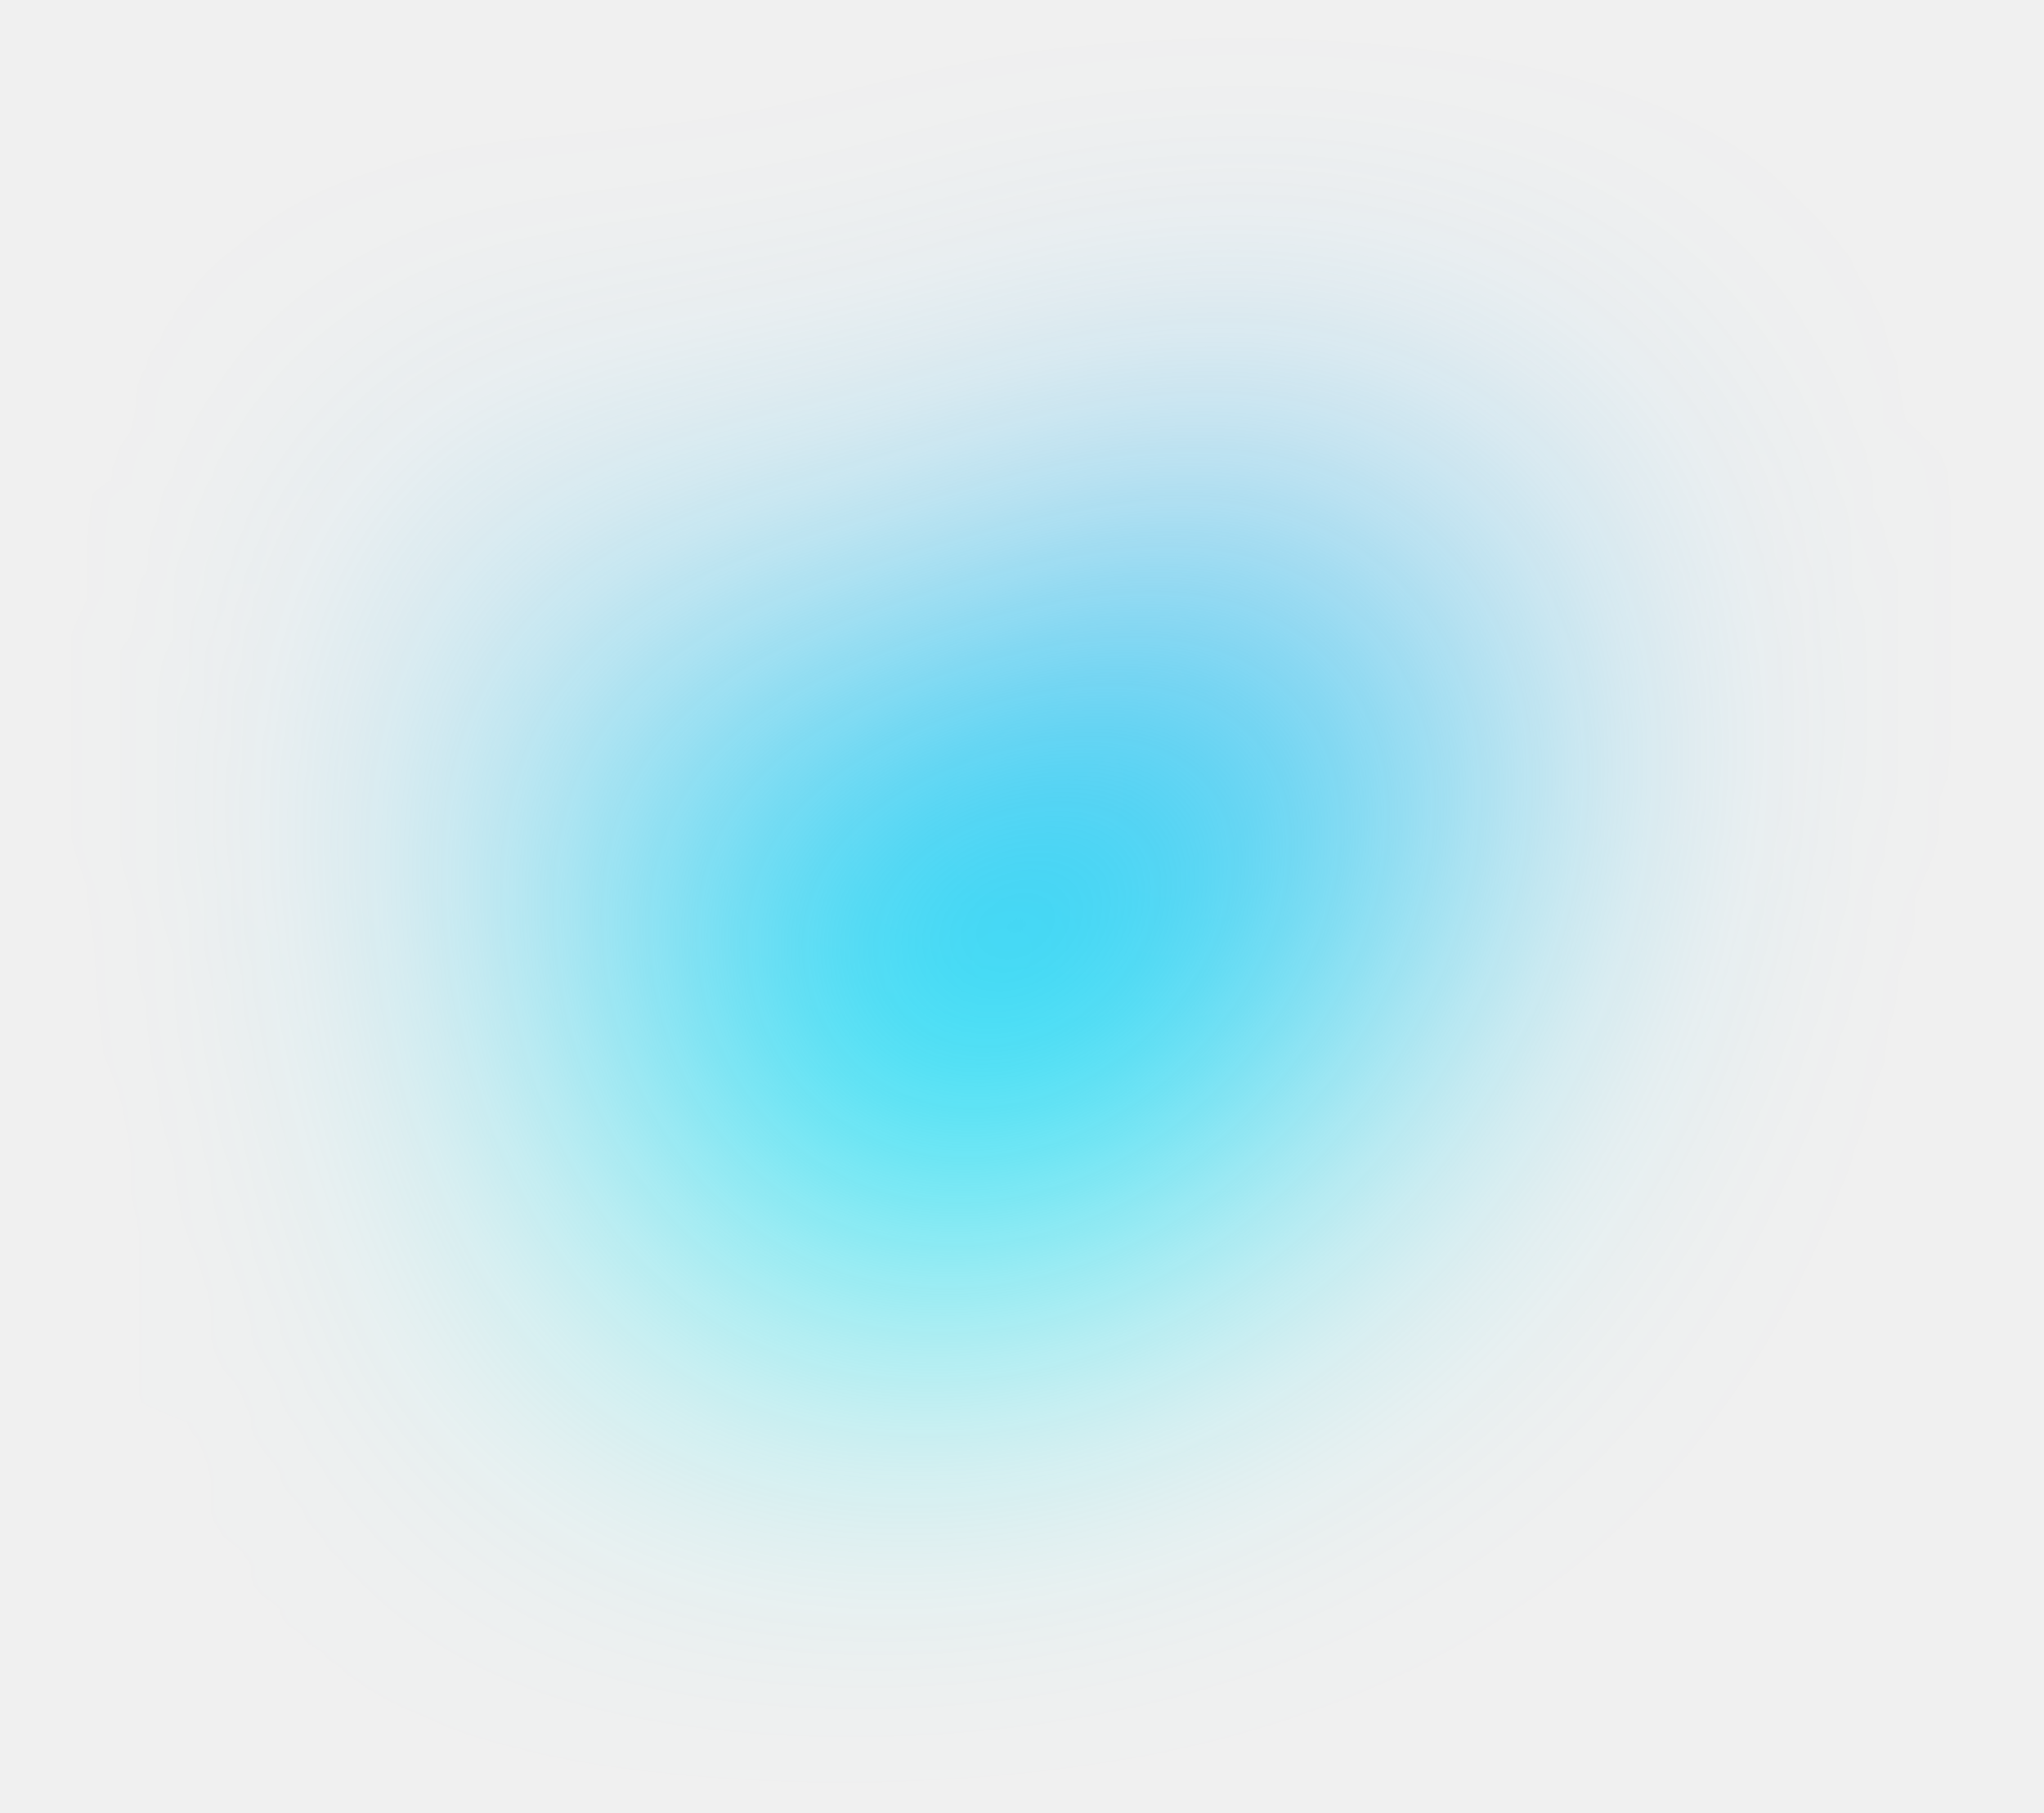
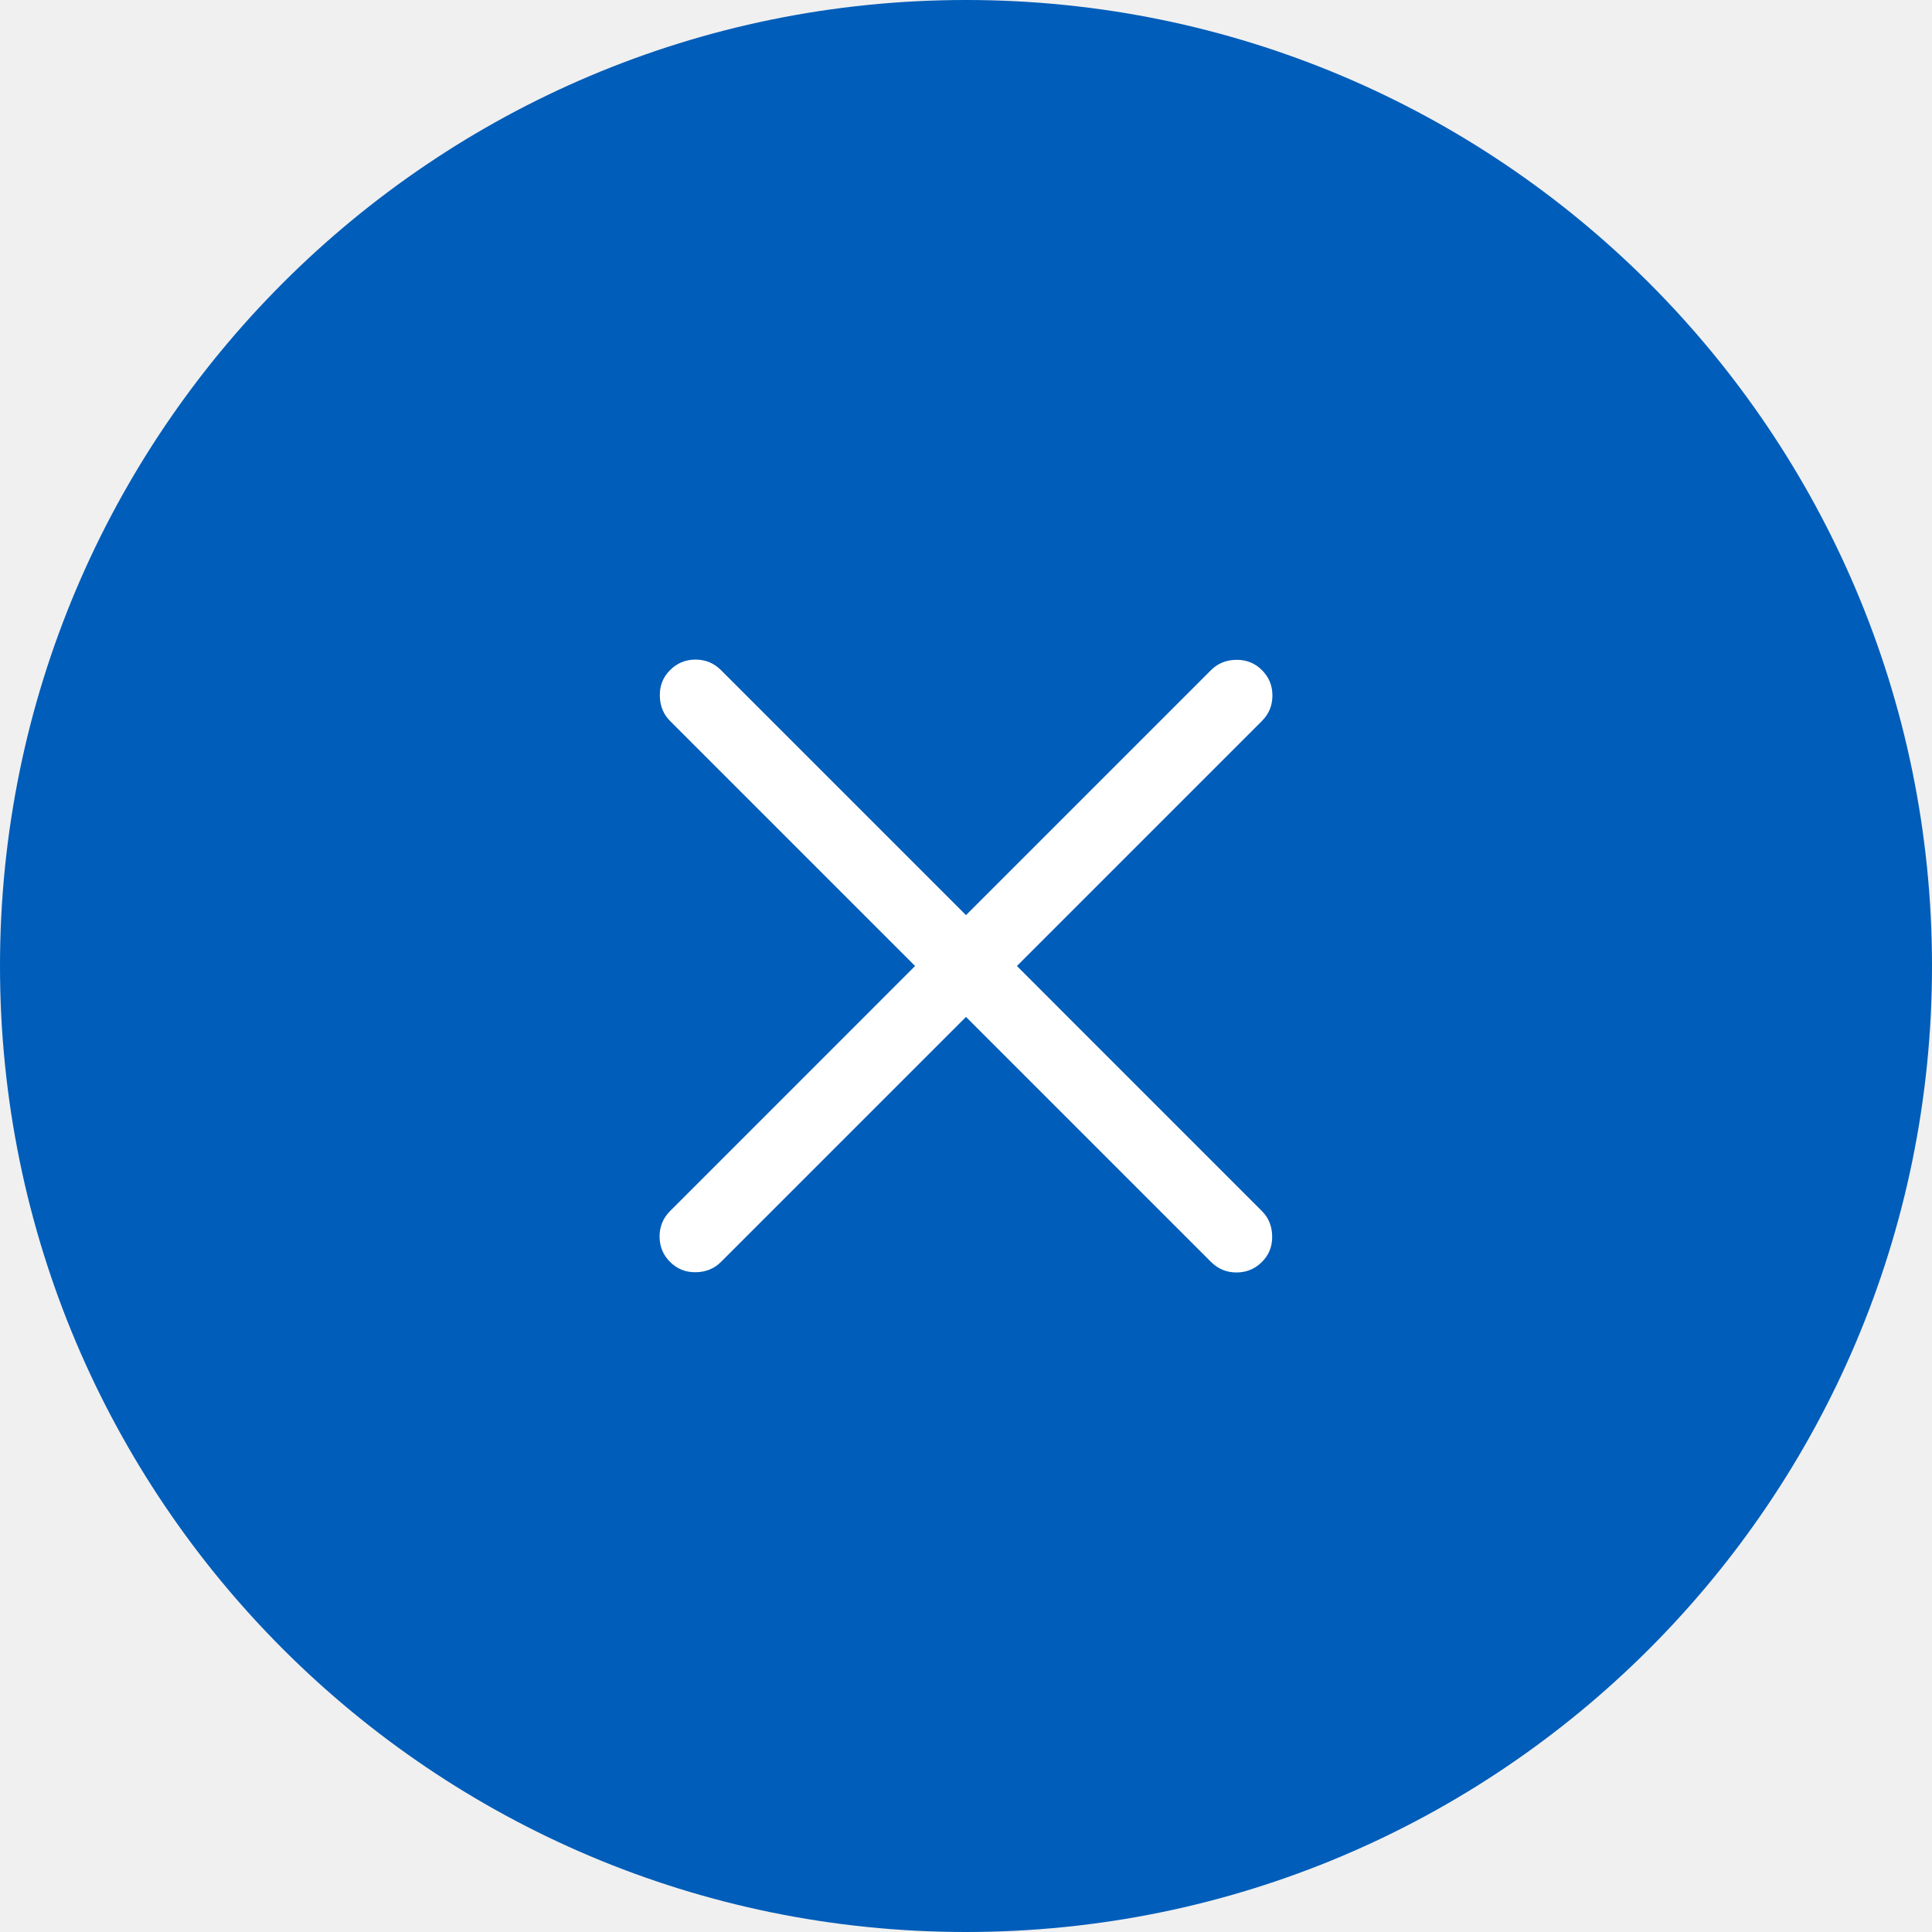
- <svg xmlns="http://www.w3.org/2000/svg" width="195" height="173" viewBox="0 0 195 173" fill="none">
-   <g filter="url(#filter0_f_26_11)">
-     <path d="M145 58.591C141.506 60.043 137.753 61.024 133.808 61.467C137.879 59.183 140.925 55.587 142.377 51.352C138.552 53.482 134.366 54.982 130.001 55.786C127.065 52.846 123.177 50.898 118.94 50.243C114.703 49.589 110.353 50.264 106.568 52.165C102.782 54.066 99.771 57.086 98.003 60.756C96.234 64.426 95.808 68.541 96.789 72.462C89.039 72.097 81.457 70.208 74.536 66.917C67.615 63.626 61.509 59.008 56.615 53.361C54.941 56.068 53.979 59.207 53.979 62.55C53.977 65.56 54.767 68.523 56.28 71.177C57.792 73.832 59.979 76.095 62.648 77.766C59.553 77.674 56.526 76.89 53.82 75.479V75.714C53.82 79.935 55.377 84.026 58.226 87.293C61.076 90.56 65.044 92.802 69.455 93.638C66.584 94.367 63.574 94.474 60.652 93.952C61.897 97.584 64.322 100.76 67.587 103.035C70.852 105.311 74.793 106.571 78.861 106.641C71.957 111.724 63.43 114.481 54.653 114.469C53.098 114.47 51.544 114.385 50 114.214C58.91 119.587 69.281 122.438 79.873 122.427C115.729 122.427 135.331 94.576 135.331 70.421C135.331 69.636 135.31 68.844 135.272 68.059C139.085 65.473 142.376 62.271 144.992 58.603L145 58.591Z" fill="url(#paint0_linear_26_11)" />
+ <svg xmlns="http://www.w3.org/2000/svg" width="40" height="40" viewBox="0 0 40 40" fill="none">
+   <rect width="40" height="40" rx="20" fill="#005DB9" />
+   <mask id="mask0_614_4628" style="mask-type:alpha" maskUnits="userSpaceOnUse" x="8" y="8" width="24" height="24">
+     <rect x="8" y="8" width="24" height="24" fill="#D9D9D9" />
+   </mask>
+   <g mask="url(#mask0_614_4628)">
+     <path d="M20 21.054L14.927 26.127C14.788 26.266 14.614 26.337 14.405 26.34C14.195 26.343 14.018 26.272 13.873 26.127C13.728 25.983 13.656 25.807 13.656 25.601C13.656 25.394 13.728 25.218 13.873 25.074L18.946 20L13.873 14.927C13.735 14.789 13.664 14.615 13.661 14.405C13.657 14.196 13.728 14.018 13.873 13.874C14.018 13.729 14.194 13.656 14.4 13.656C14.606 13.656 14.782 13.729 14.927 13.874L20 18.947L25.073 13.874C25.212 13.735 25.386 13.664 25.595 13.661C25.805 13.658 25.982 13.729 26.127 13.874C26.272 14.018 26.344 14.194 26.344 14.4C26.344 14.607 26.272 14.783 26.127 14.927L21.054 20L26.127 25.074C26.265 25.212 26.336 25.386 26.339 25.596C26.343 25.805 26.272 25.983 26.127 26.127C25.982 26.272 25.806 26.345 25.6 26.345C25.394 26.345 25.218 26.272 25.073 26.127L20 21.054Z" fill="white" />
  </g>
-   <defs>
-     <filter id="filter0_f_26_11" x="0" y="0" width="195" height="172.427" filterUnits="userSpaceOnUse" color-interpolation-filters="sRGB">
-       <feFlood flood-opacity="0" result="BackgroundImageFix" />
-       <feBlend mode="normal" in="SourceGraphic" in2="BackgroundImageFix" result="shape" />
-       <feGaussianBlur stdDeviation="25" result="effect1_foregroundBlur_26_11" />
-     </filter>
-     <linearGradient id="paint0_linear_26_11" x1="97.5" y1="50" x2="97.5" y2="122.427" gradientUnits="userSpaceOnUse">
-       <stop stop-color="#1DA1F2" />
-       <stop offset="1" stop-color="#00FAFA" />
-     </linearGradient>
-   </defs>
</svg>
